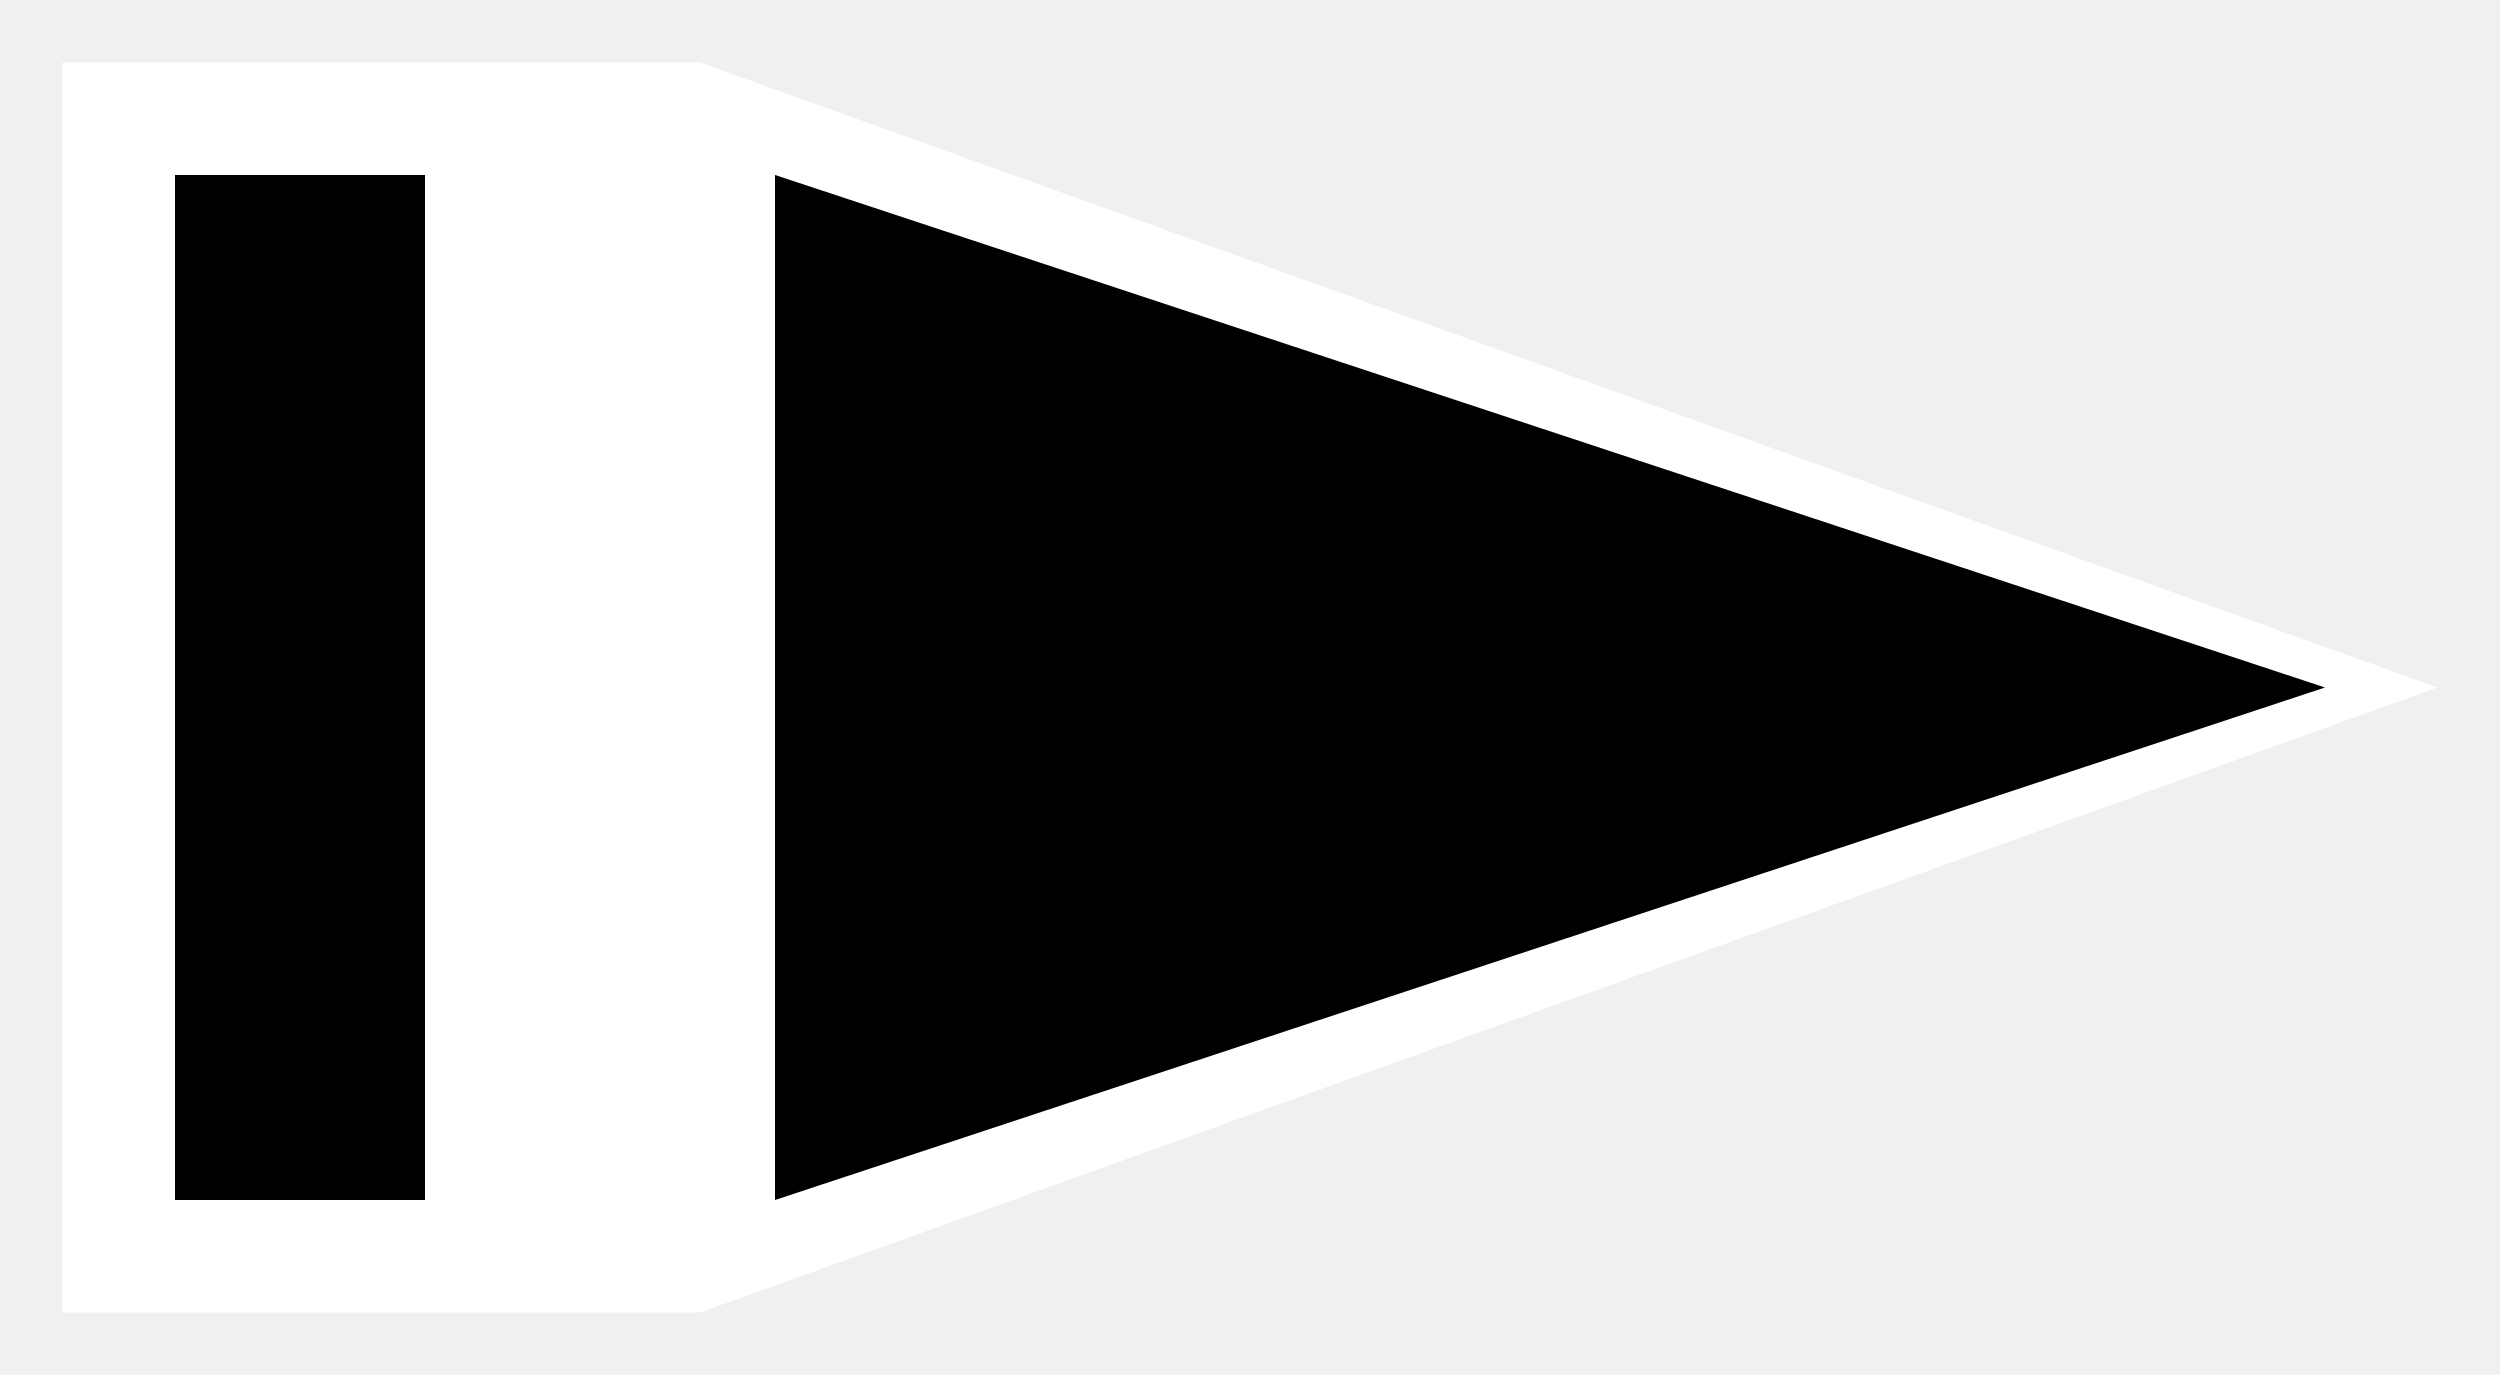
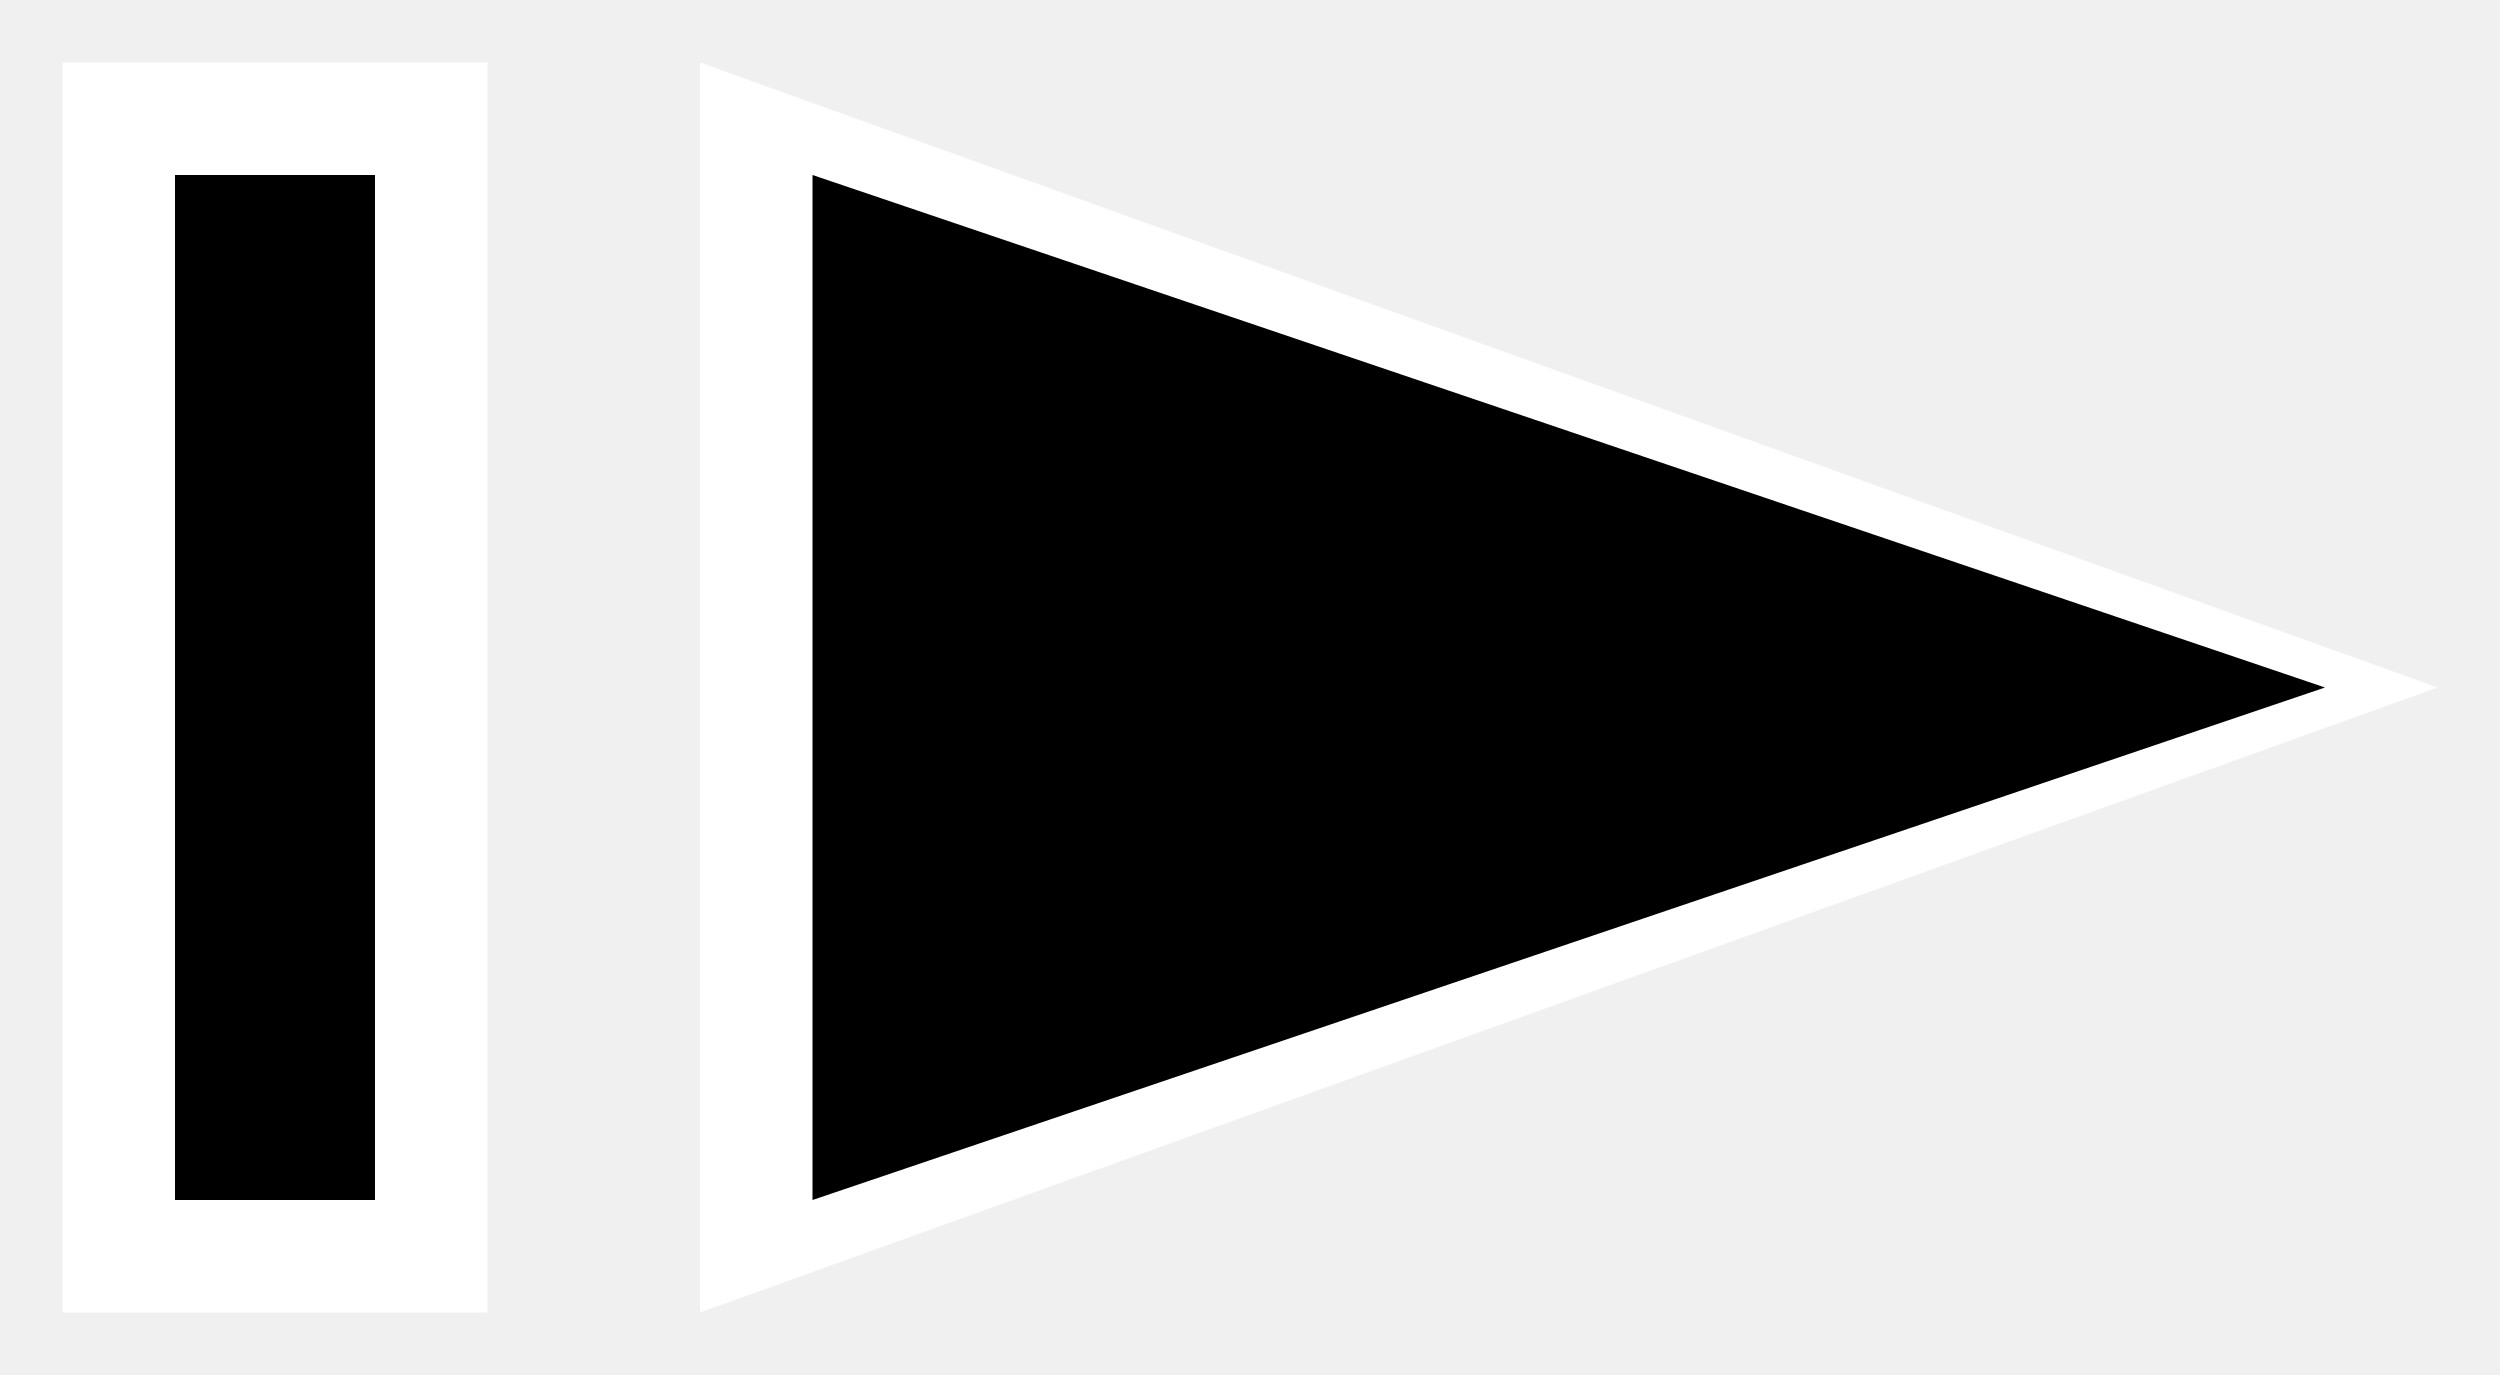
<svg xmlns="http://www.w3.org/2000/svg" width="20.0" height="11.0" viewBox="0 0 20.0 11.0">
-   <path d="M0.5 0.5H5.6V10.5H0.5ZM5.6 0.5L19.5 5.5L5.6 10.5Z" fill="#ffffff" />
-   <path d="M1.4 1.4H3.4V9.6H1.4ZM6.2 1.4L18.6 5.5L6.2 9.6Z" fill="#000000" />
+   <path d="M0.5 0.5H3.9V10.5H0.5ZM5.6 0.5L19.5 5.5L5.6 10.5Z" fill="#ffffff" />
+   <path d="M1.4 1.4H3.0V9.6H1.4ZM6.5 1.4L18.6 5.5L6.5 9.6Z" fill="#000000" />
</svg>
